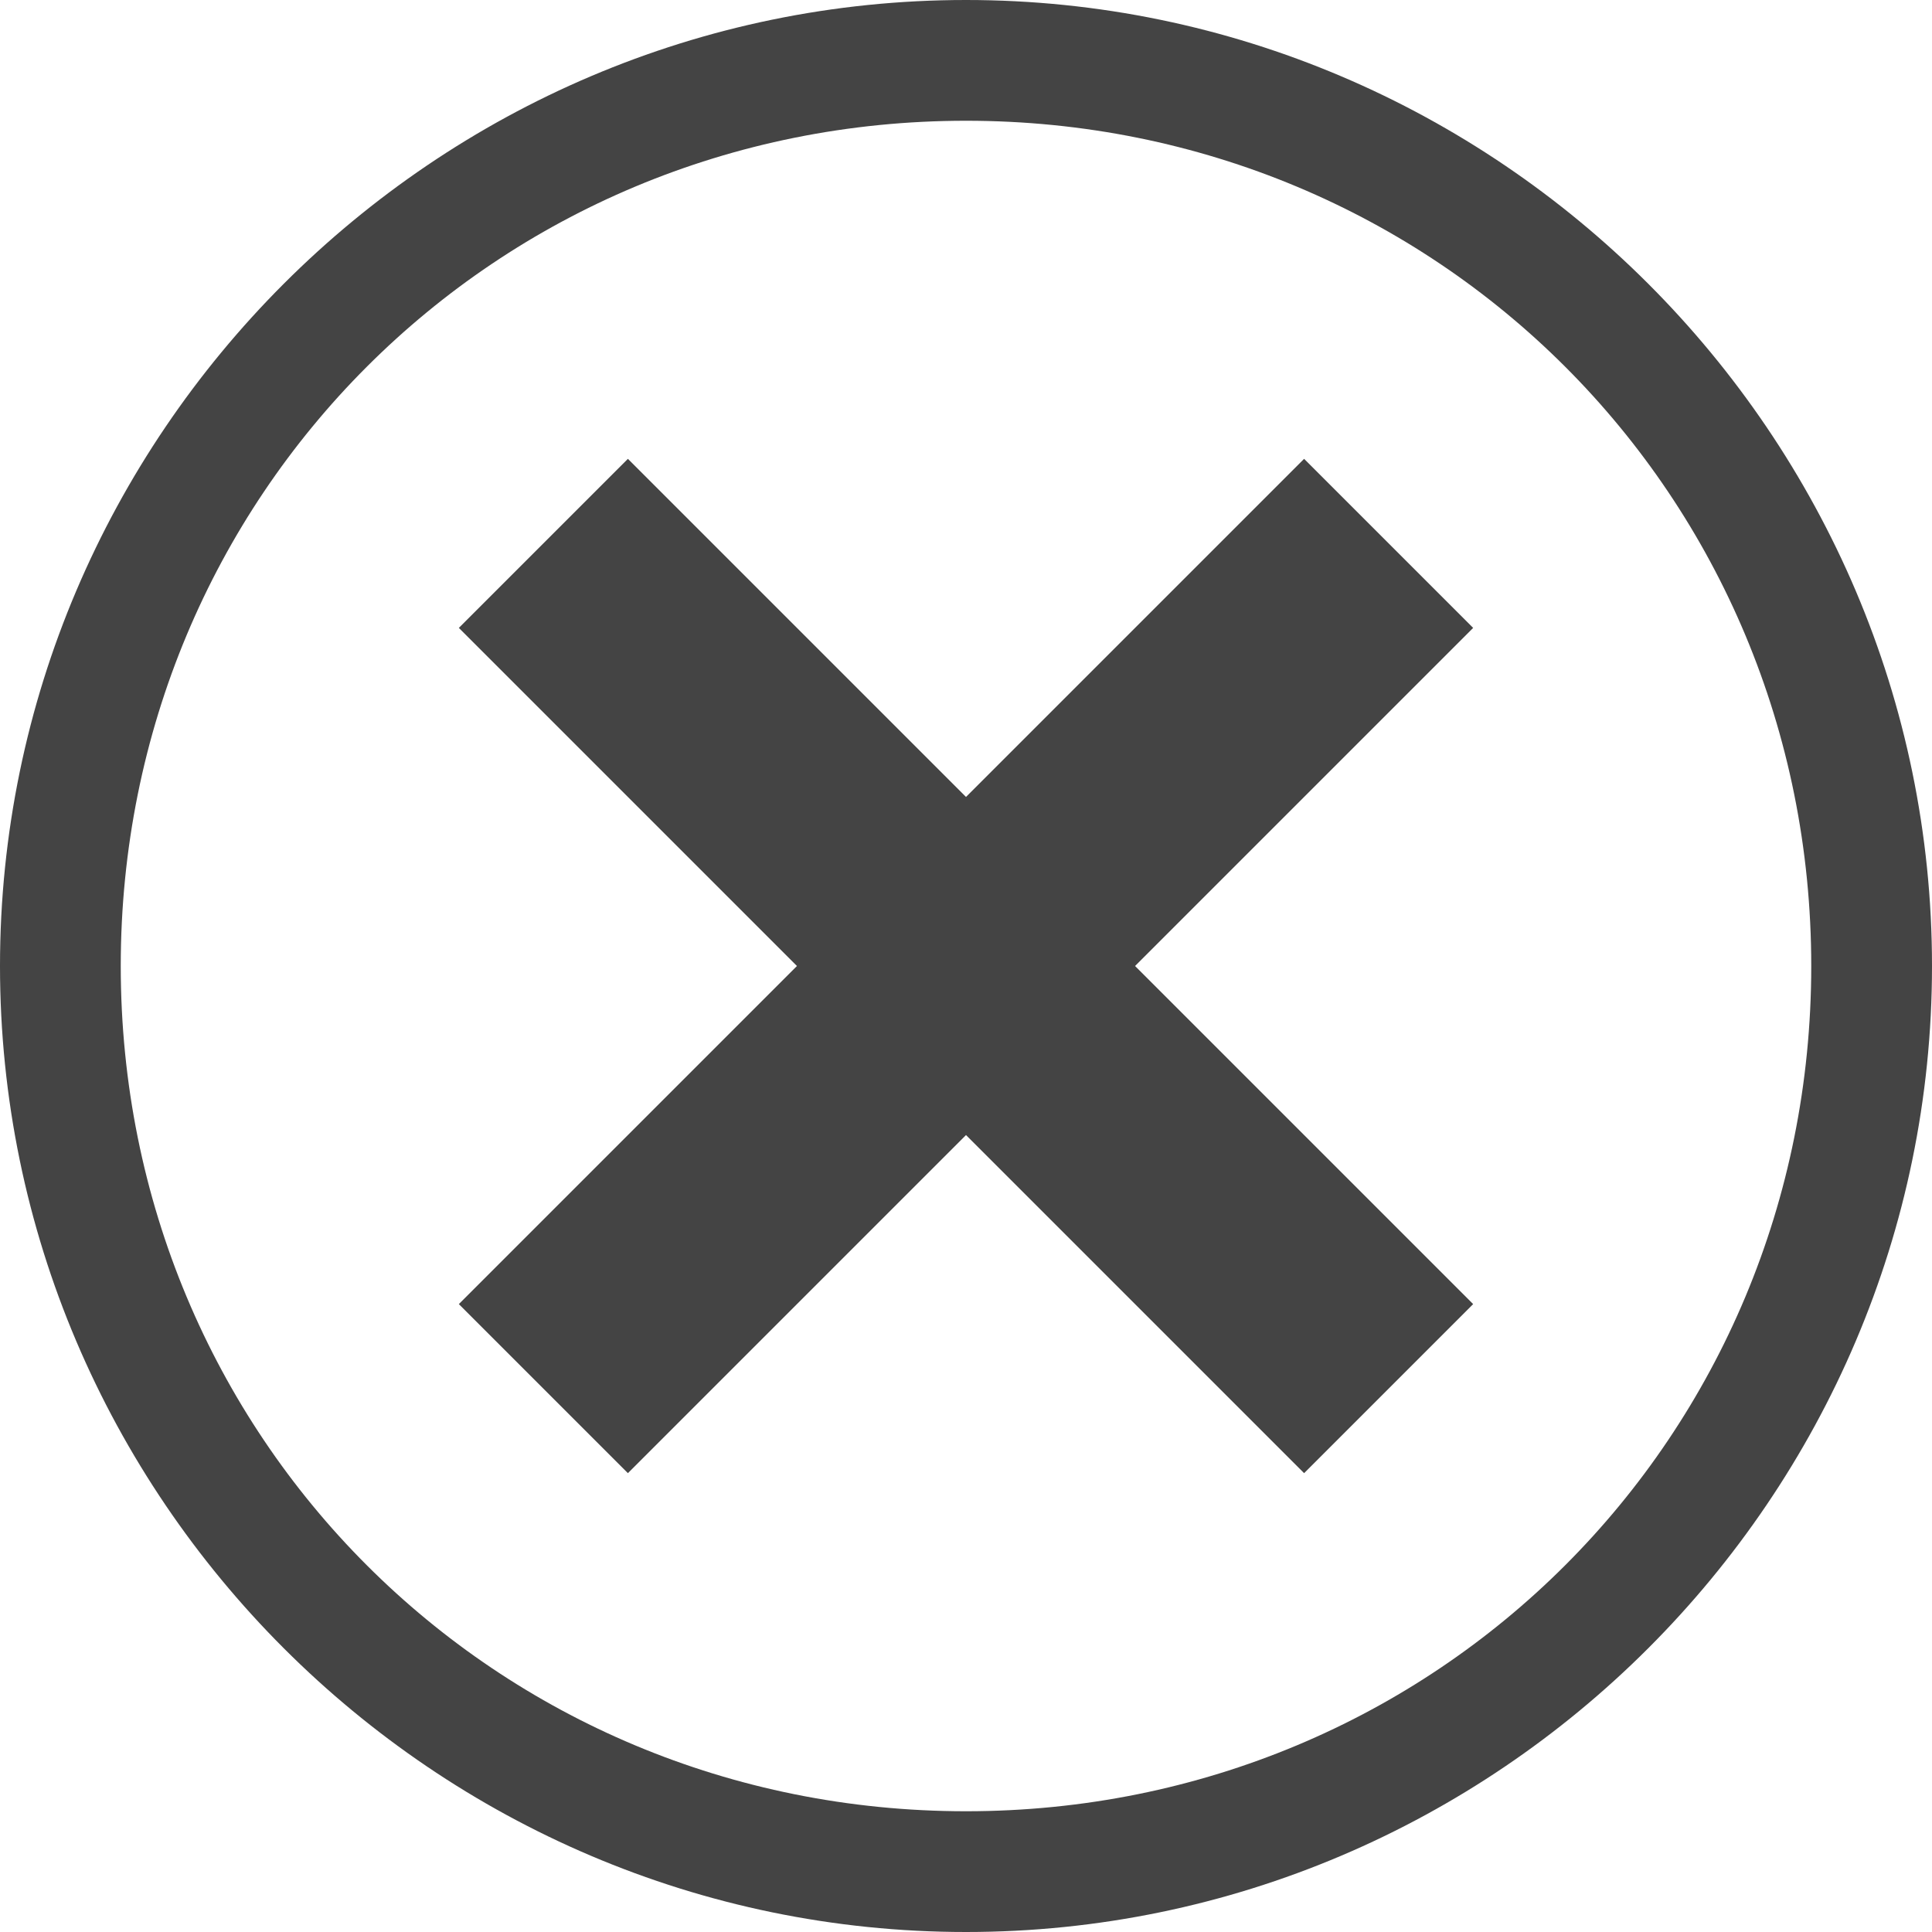
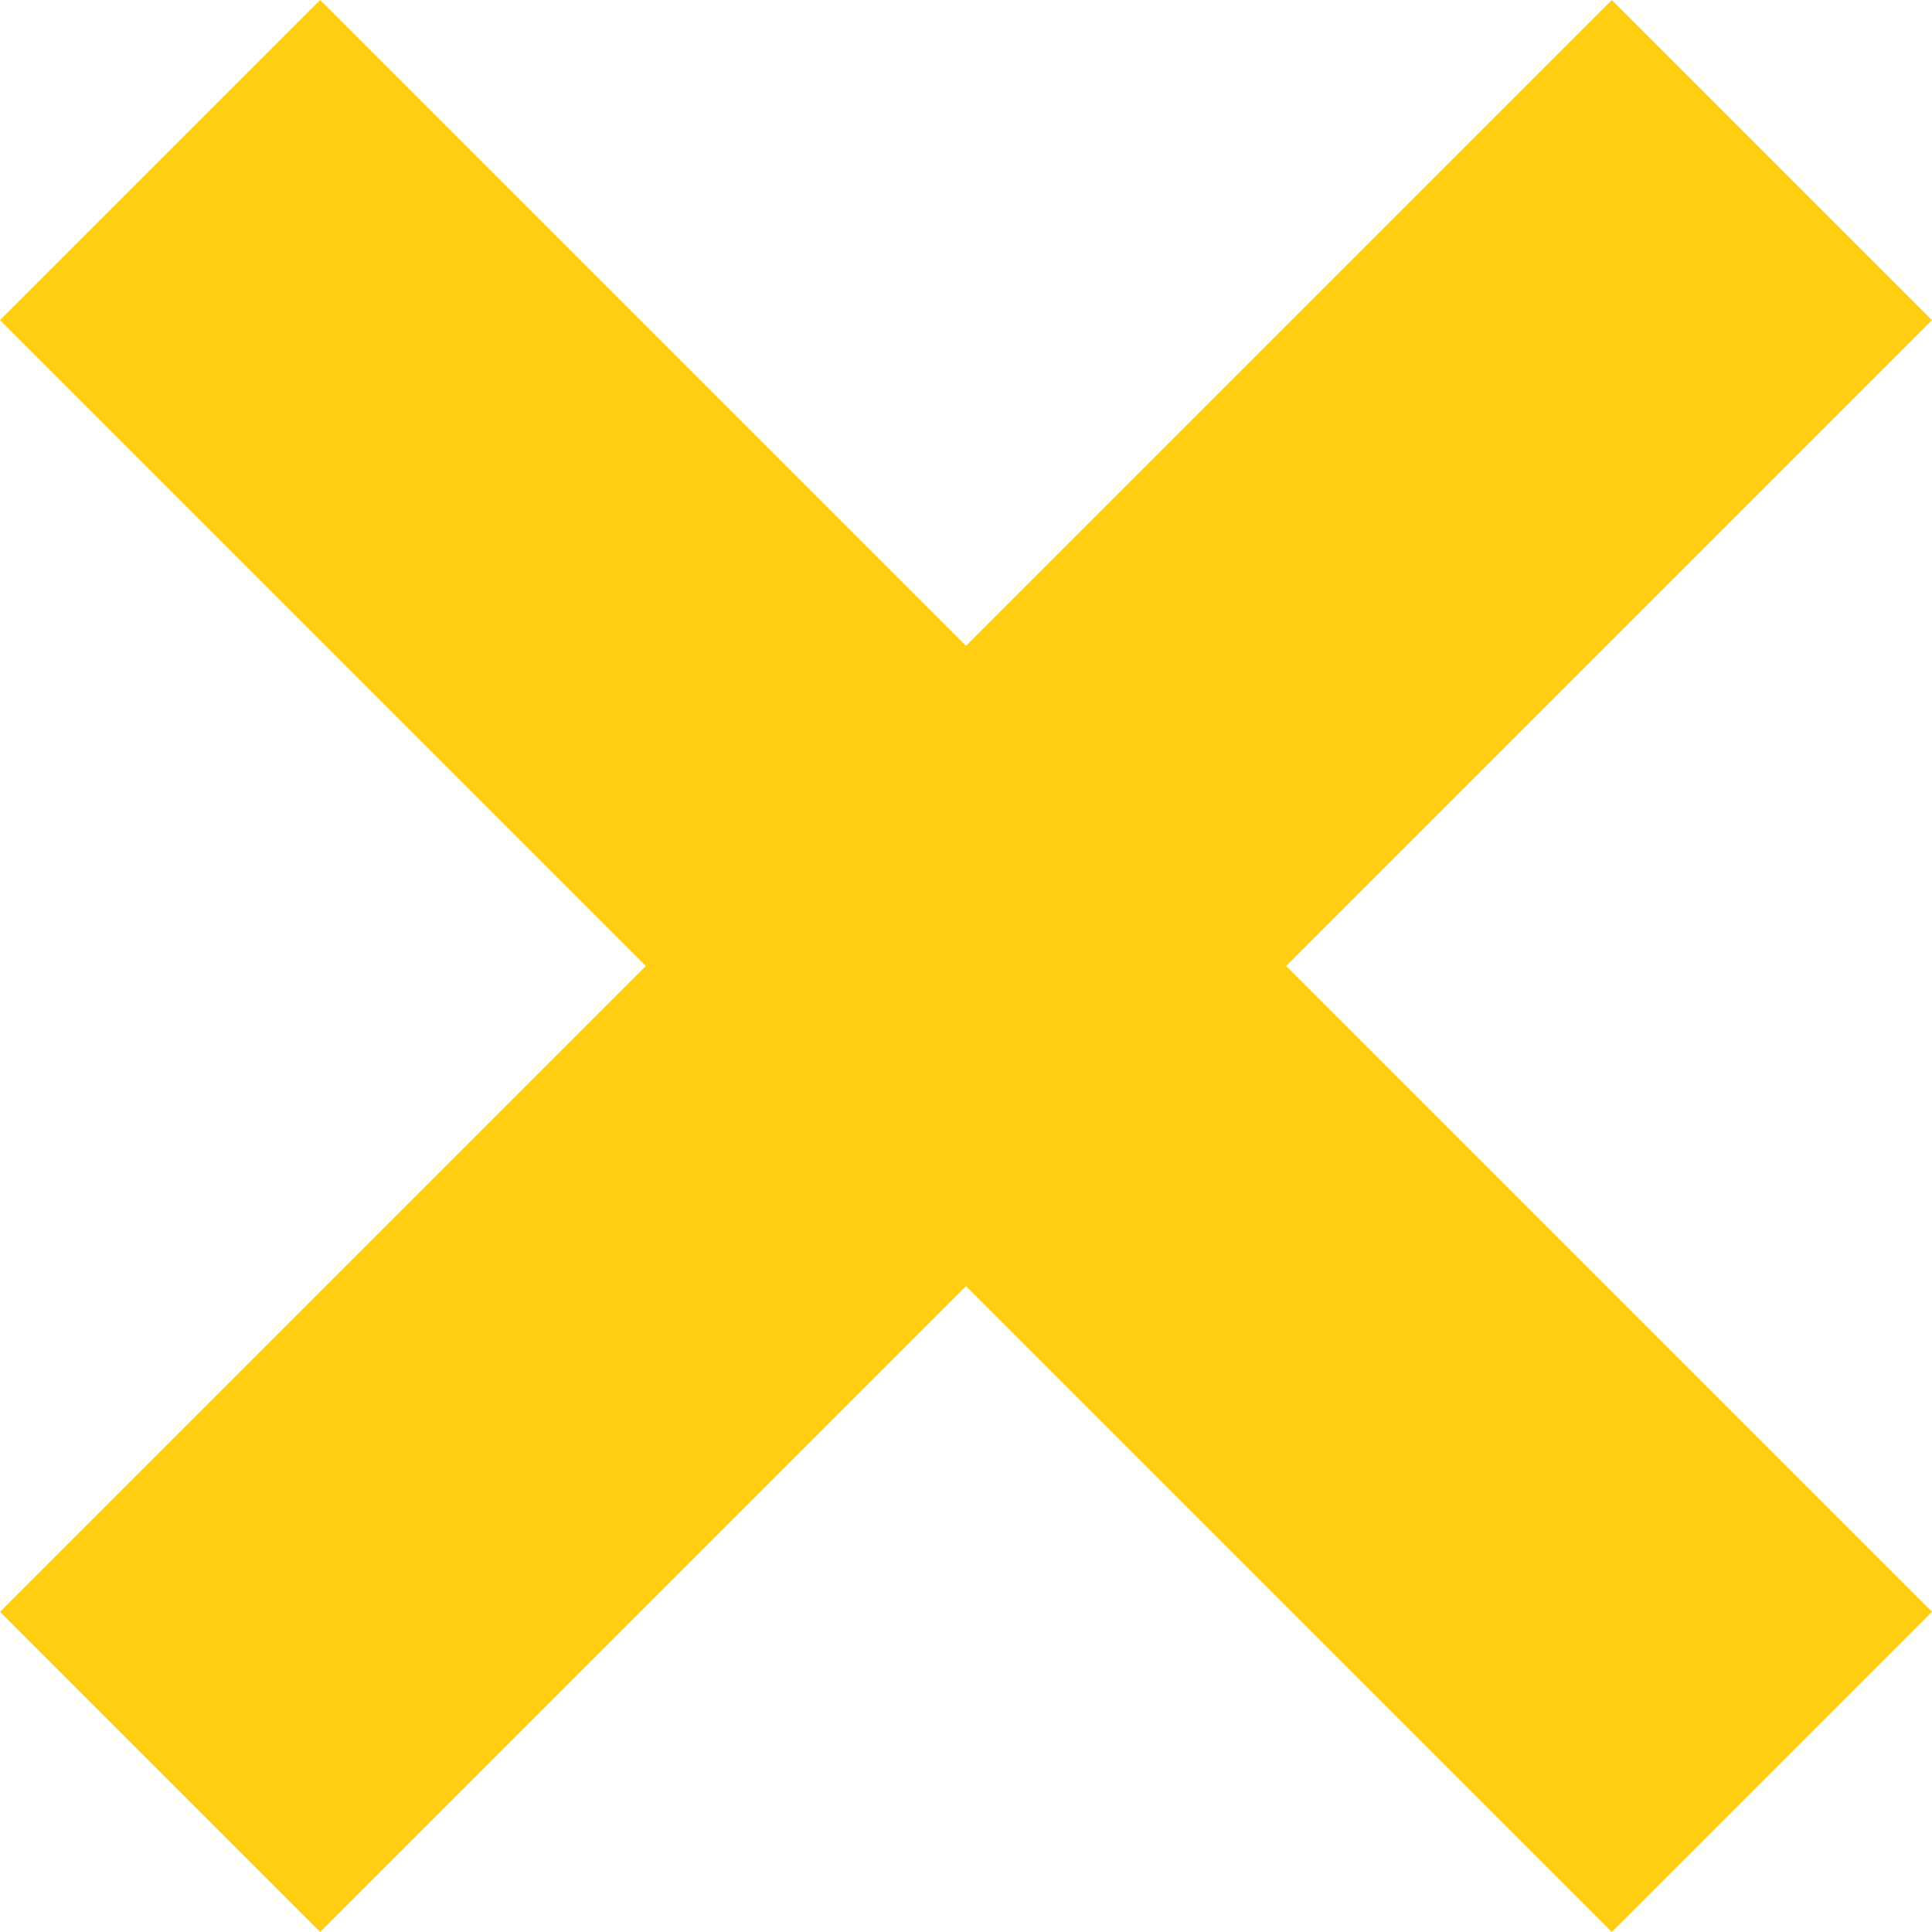
- <svg xmlns="http://www.w3.org/2000/svg" version="1.1" width="16" height="16" viewBox="0 0 16 16">
-   <path fill="#444444" d="M8 1c3.9 0 7 3.1 7 7s-3.1 7-7 7-7-3.1-7-7 3.1-7 7-7zM8 0c-4.4 0-8 3.6-8 8s3.6 8 8 8 8-3.6 8-8-3.6-8-8-8v0z" />
-   <path fill="#444444" d="M12.2 10.8l-2.8-2.8 2.8-2.8-1.4-1.4-2.8 2.8-2.8-2.8-1.4 1.4 2.8 2.8-2.8 2.8 1.4 1.4 2.8-2.8 2.8 2.8z" />
+ <svg xmlns="http://www.w3.org/2000/svg" id="Capa_1" enable-background="new 0 0 512.001 512.001" height="512px" viewBox="0 0 512.001 512.001" width="512px" class="">
+   <g>
+     <g>
+       <path d="m512.001 84.853-84.853-84.853-171.147 171.147-171.148-171.147-84.853 84.853 171.148 171.147-171.148 171.148 84.853 84.853 171.148-171.147 171.147 171.147 84.853-84.853-171.148-171.148z" data-original="#000000" class="active-path" data-old_color="#000000" fill="#FFCD11" />
+     </g>
+   </g>
</svg>
